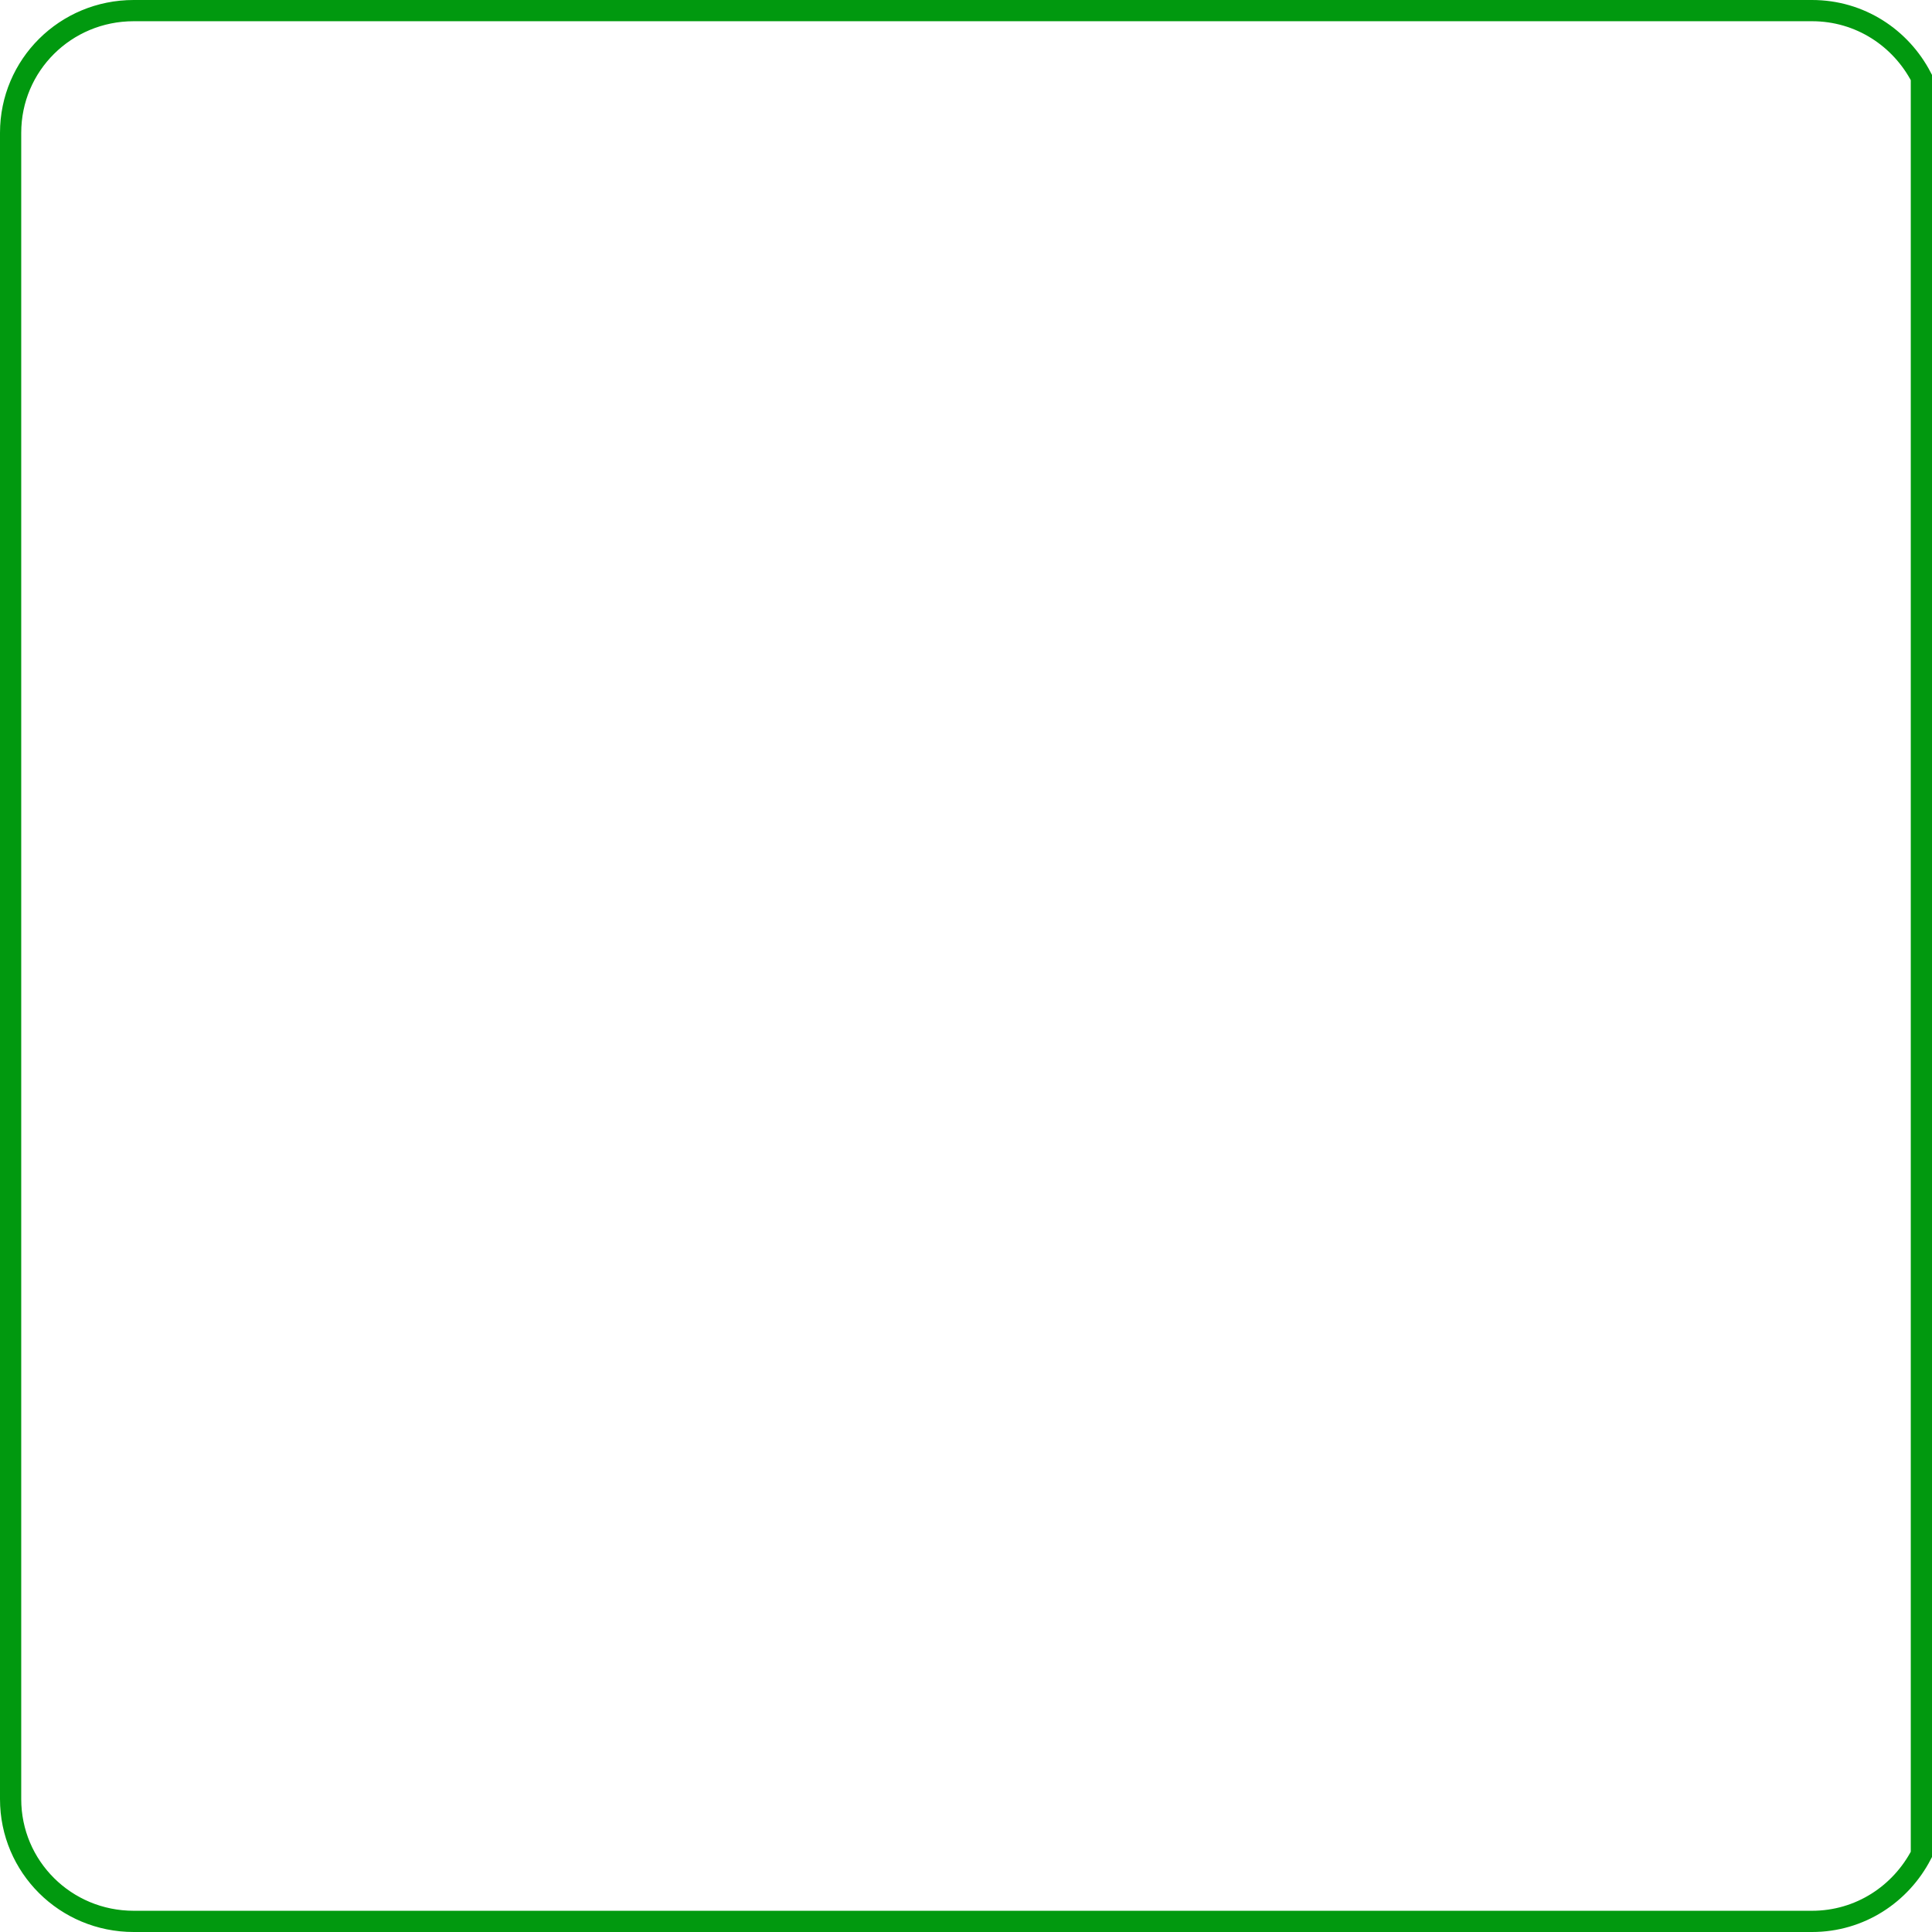
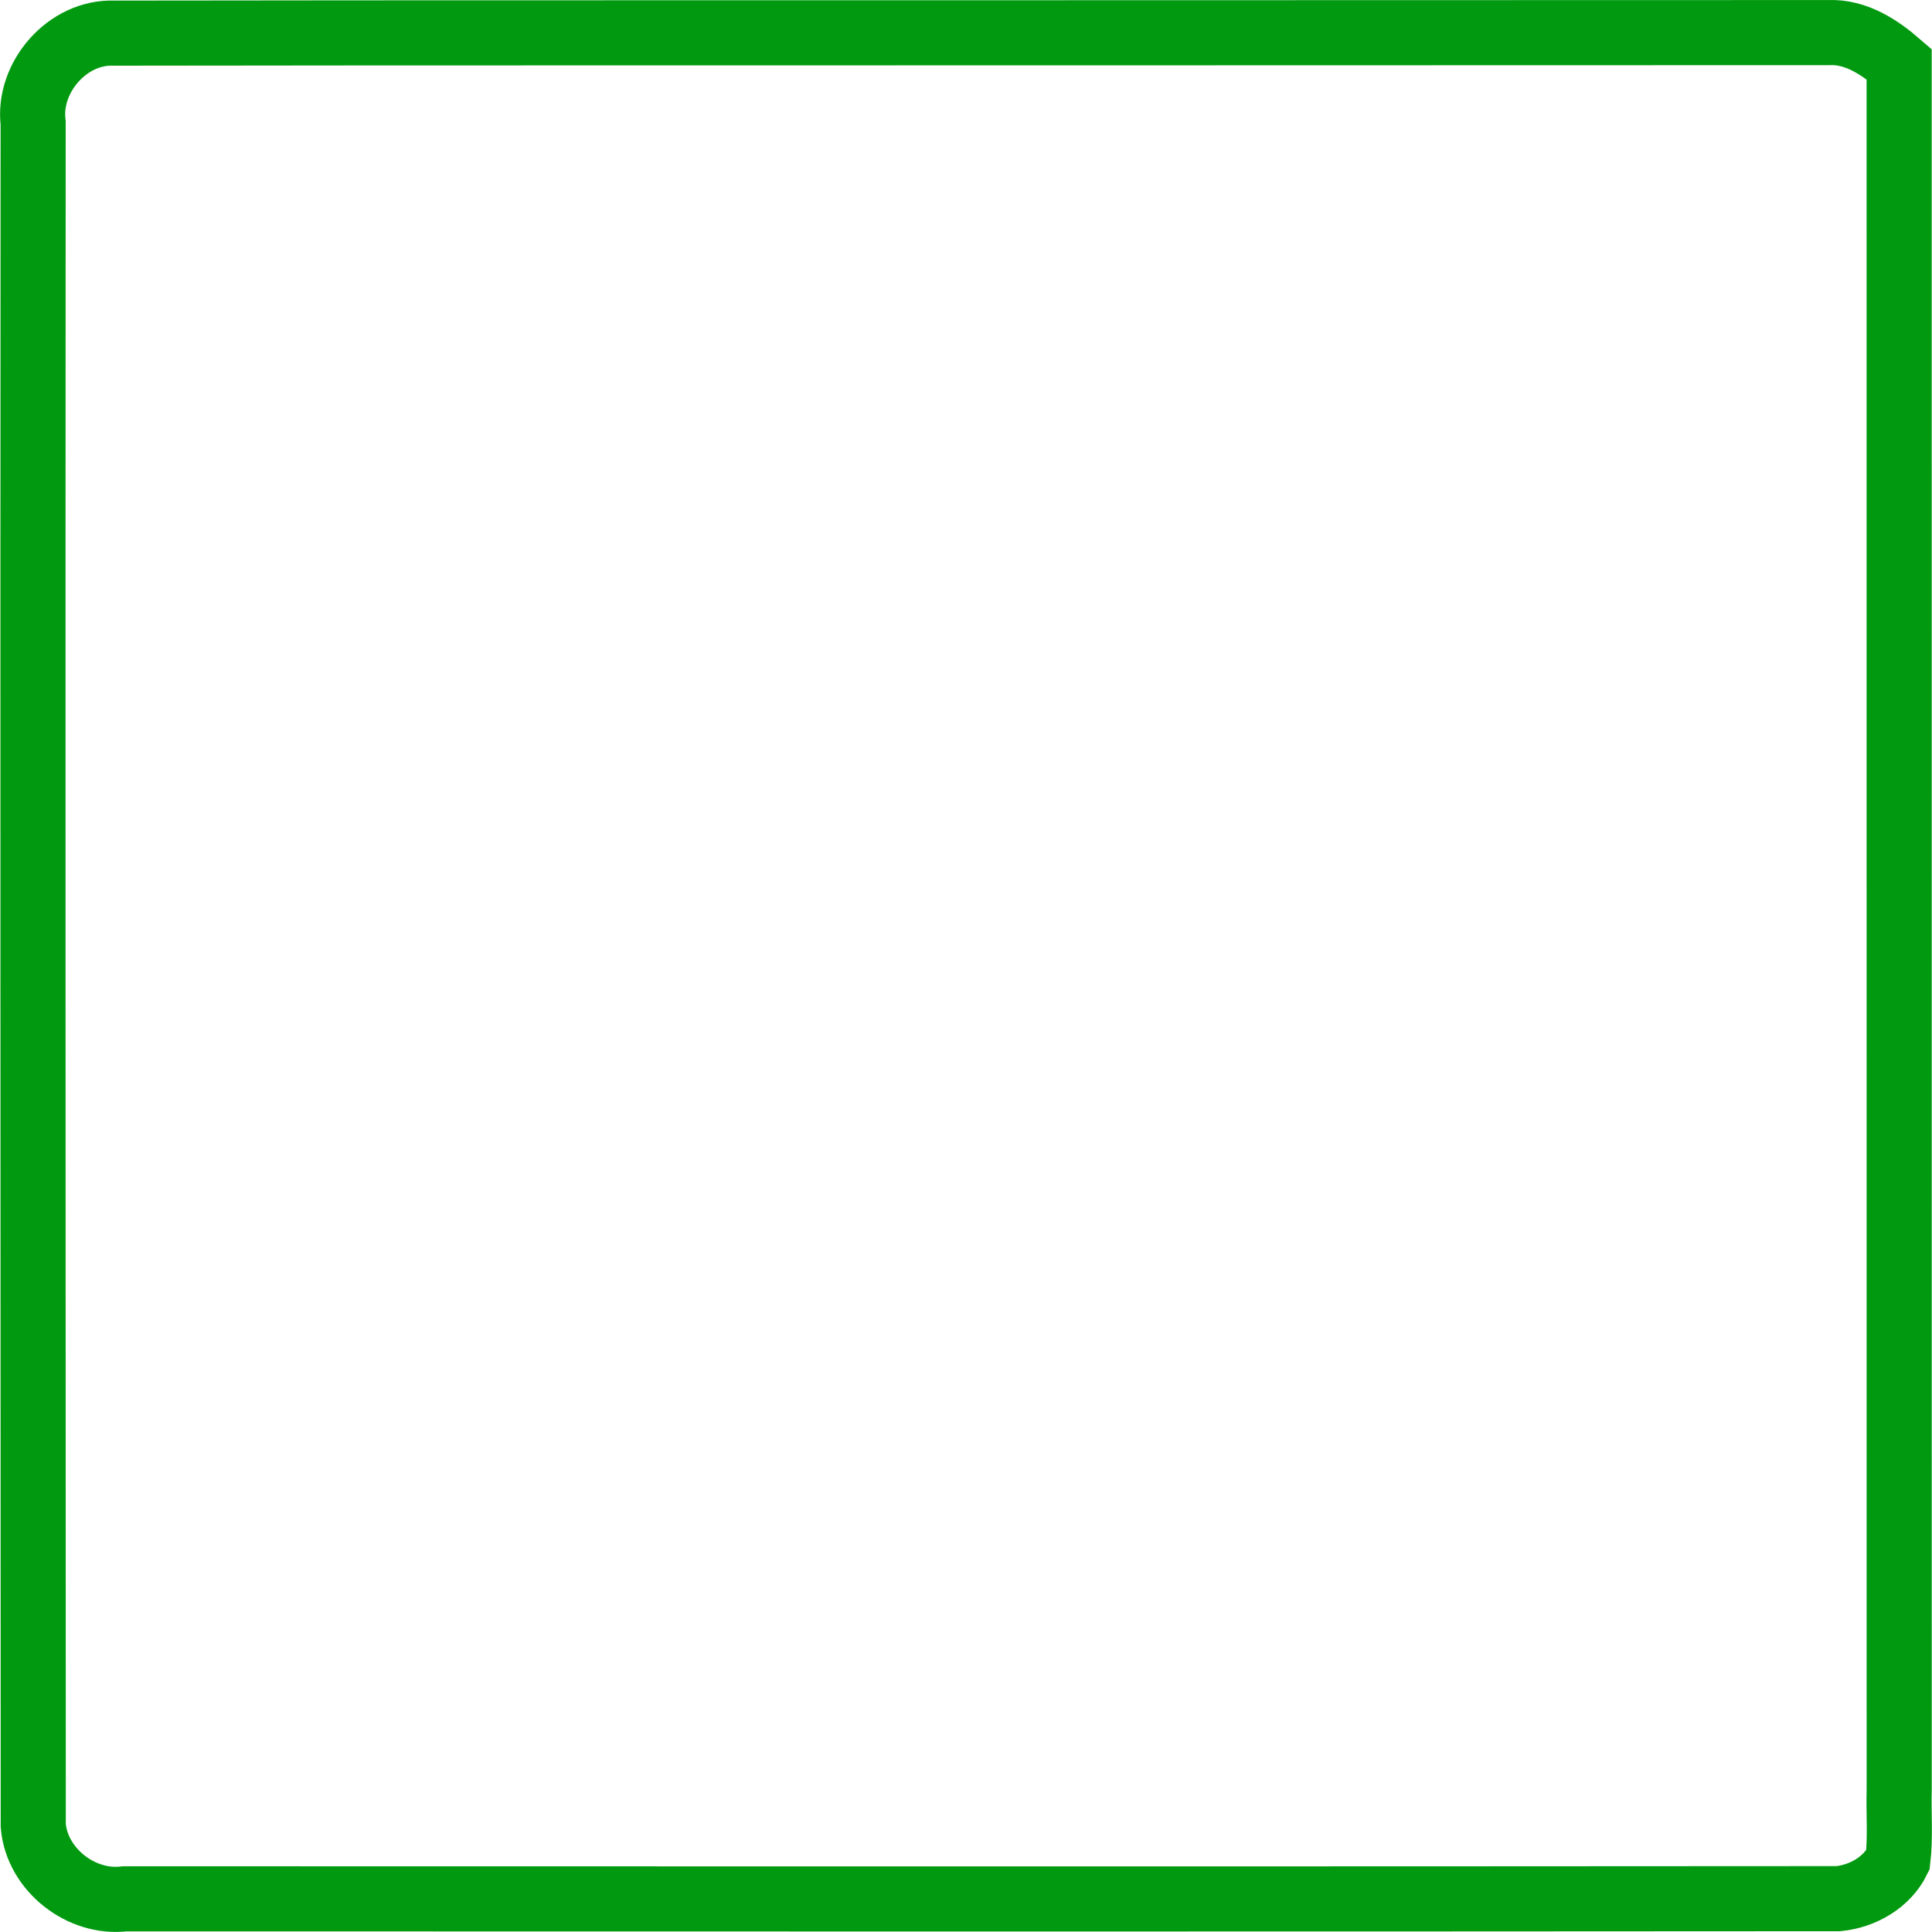
- <svg xmlns="http://www.w3.org/2000/svg" width="182" height="182" viewBox="0 0 182 182" version="1.1" id="svg1">
+ <svg xmlns="http://www.w3.org/2000/svg" width="178.061" height="178.062" viewBox="0 0 178.061 178.062" version="1.1" id="svg1">
  <defs id="defs1" />
-   <g id="layer1" transform="translate(1,1)">
-     <path style="fill:none;fill-opacity:1;stroke:#01990f;stroke-width:2;stroke-dasharray:none;stroke-opacity:1" d="M 11.594,0 C 5.168,0 0,5.136 0,11.514 V 168.479 C 0,174.857 5.168,180 11.594,180 H 169.698 c 4.522,0 8.364,-2.58 10.302,-6.31 V 6.3 C 178.062,2.57 174.22,0 169.698,0 Z" id="path1" />
+   <g id="layer1" transform="translate(-0.961879,-0.9828503)">
+     <path id="path1" style="fill:none;fill-opacity:1;stroke:#01990f;stroke-width:6;stroke-dasharray:none;stroke-opacity:1" d="M 101.146,4.004 C 71.251,4.02 41.356,3.991 11.461,4.037 7.185,3.876 3.5,8.113 4.016,12.312 c -0.032,52.31 -0.007,104.62 0.01,156.93 0.341,4.056 4.43,7.249 8.439,6.744 52.645,0.01 105.29,0.026 157.936,-0.014 2.244,-0.228 4.477,-1.502 5.48,-3.56 0.252,-2.152 0.056,-4.327 0.119,-6.49 -0.002,-53.01 -0.004,-106.02 -0.006,-159.03 -1.798,-1.564 -3.979,-3.005 -6.463,-2.904 -22.795,0.005 -45.59,0.01 -68.384,0.016 z" />
  </g>
</svg>
